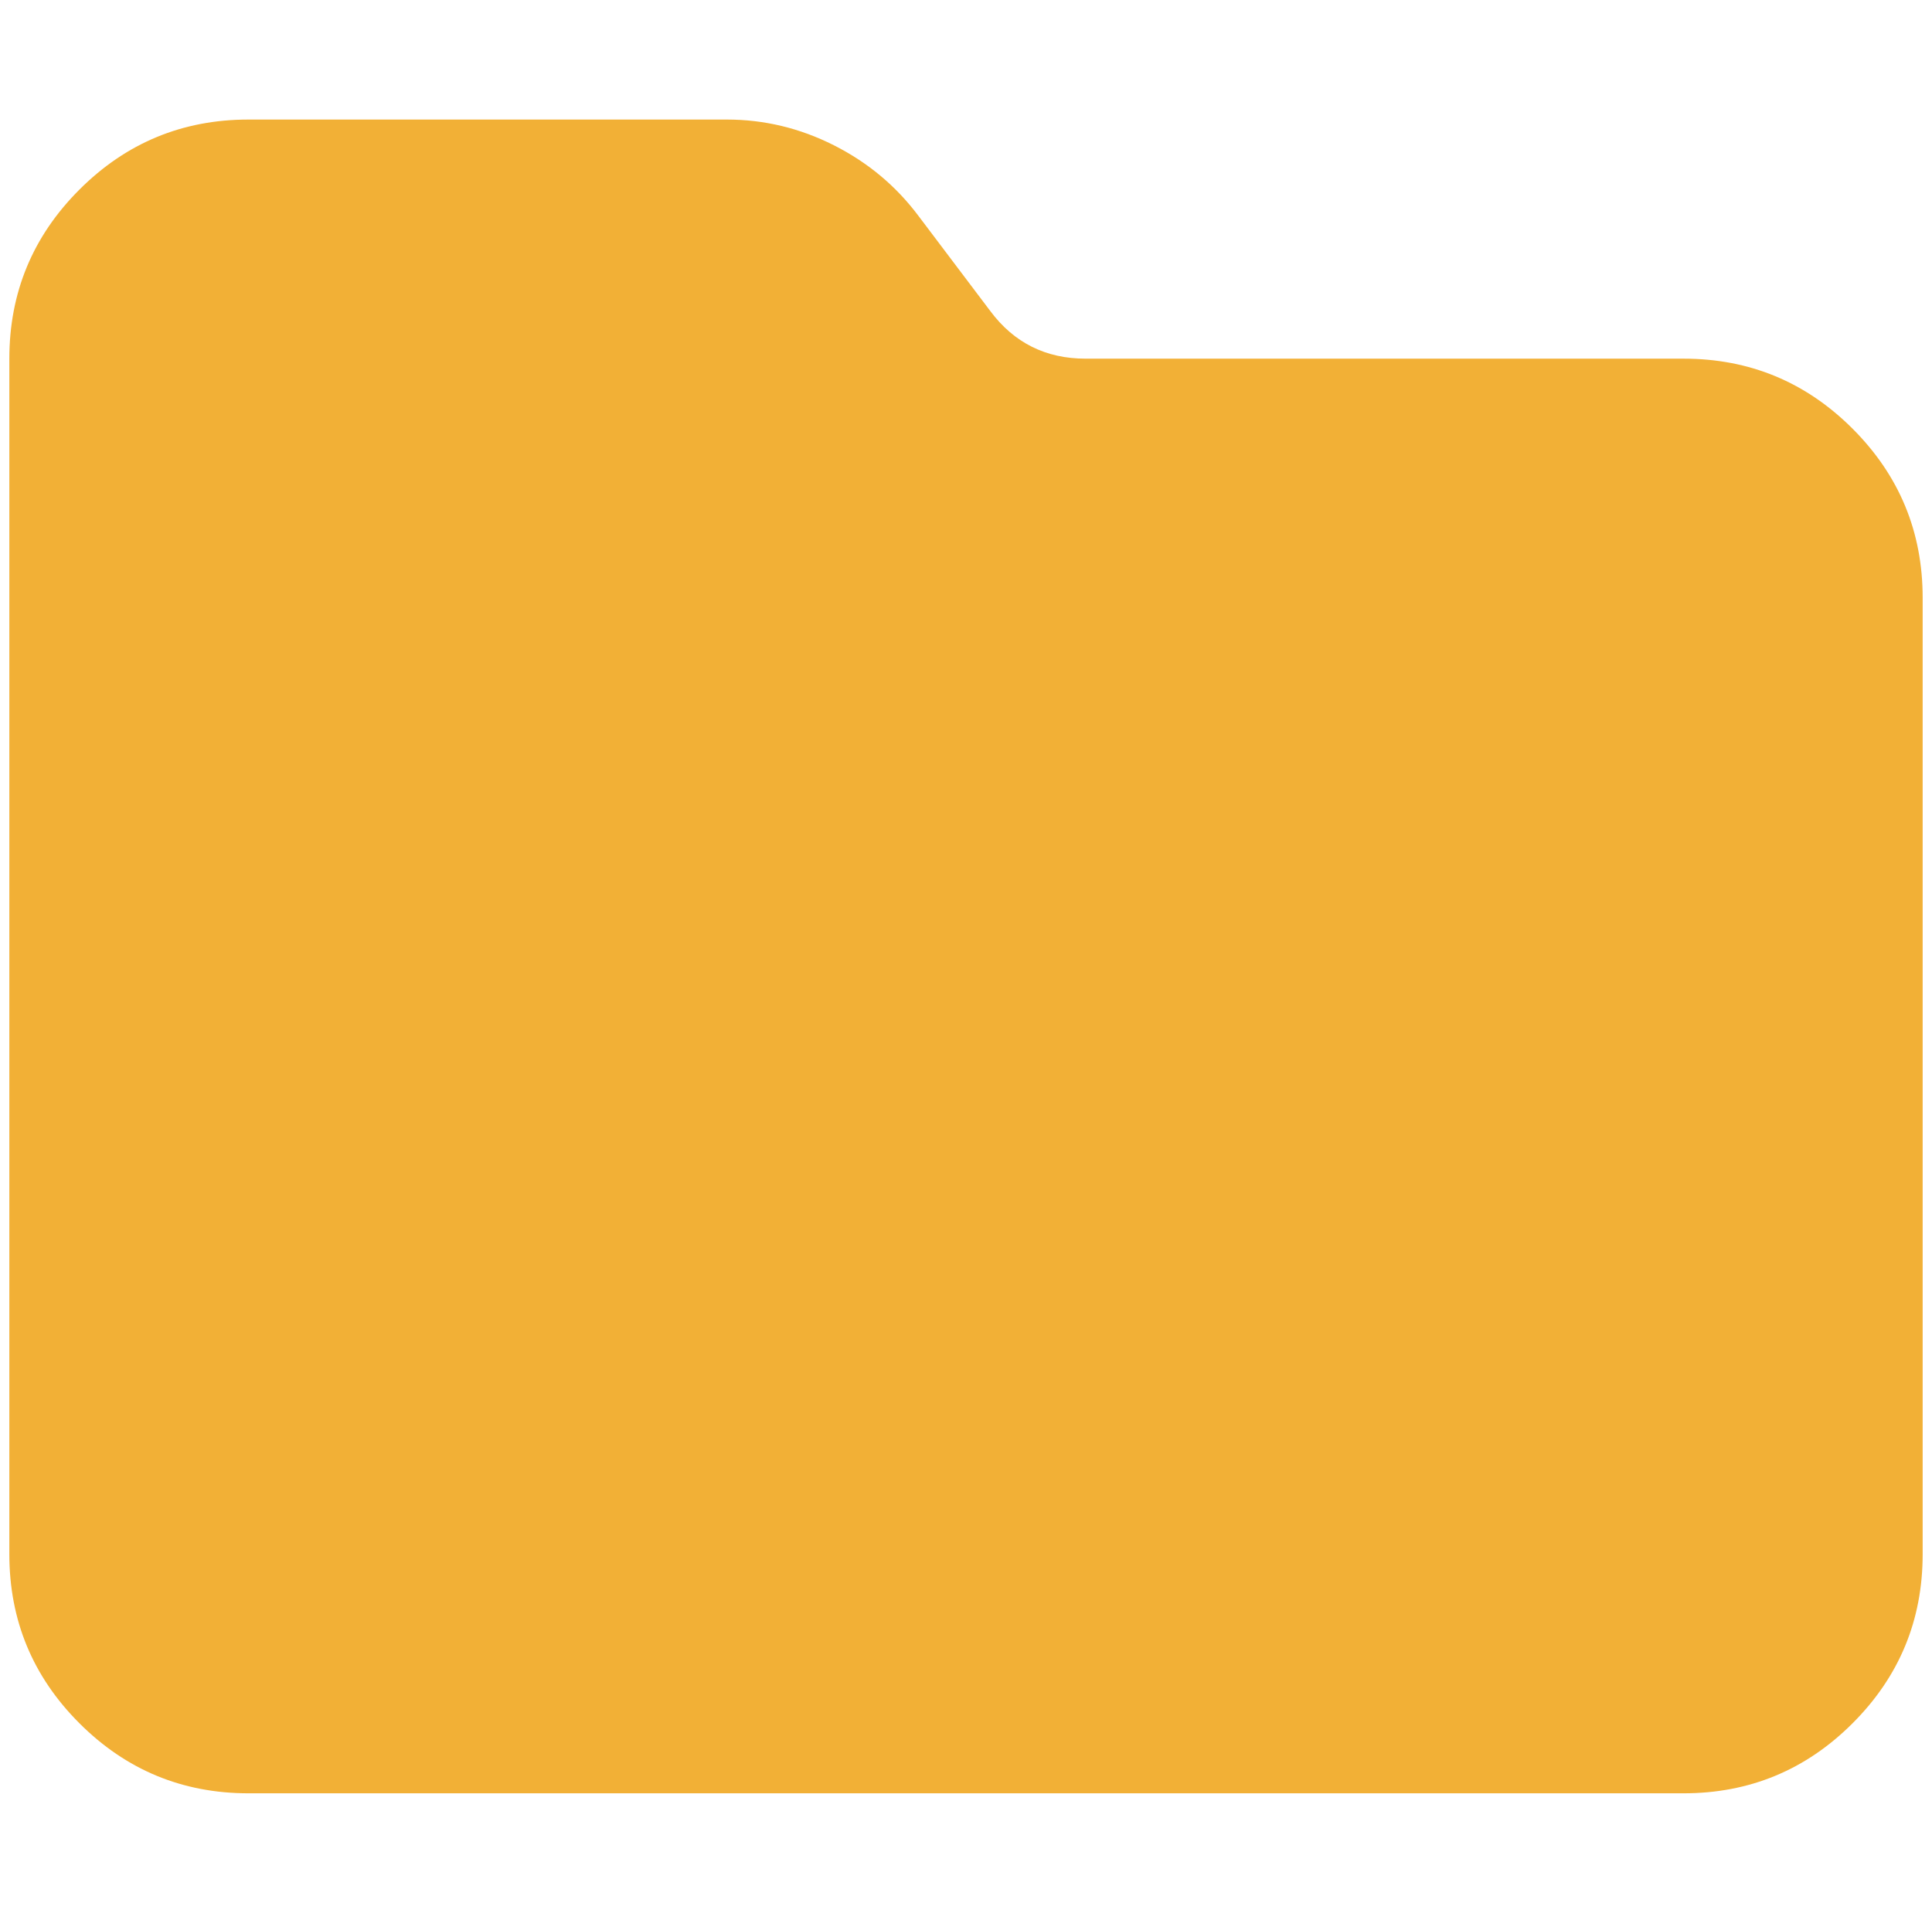
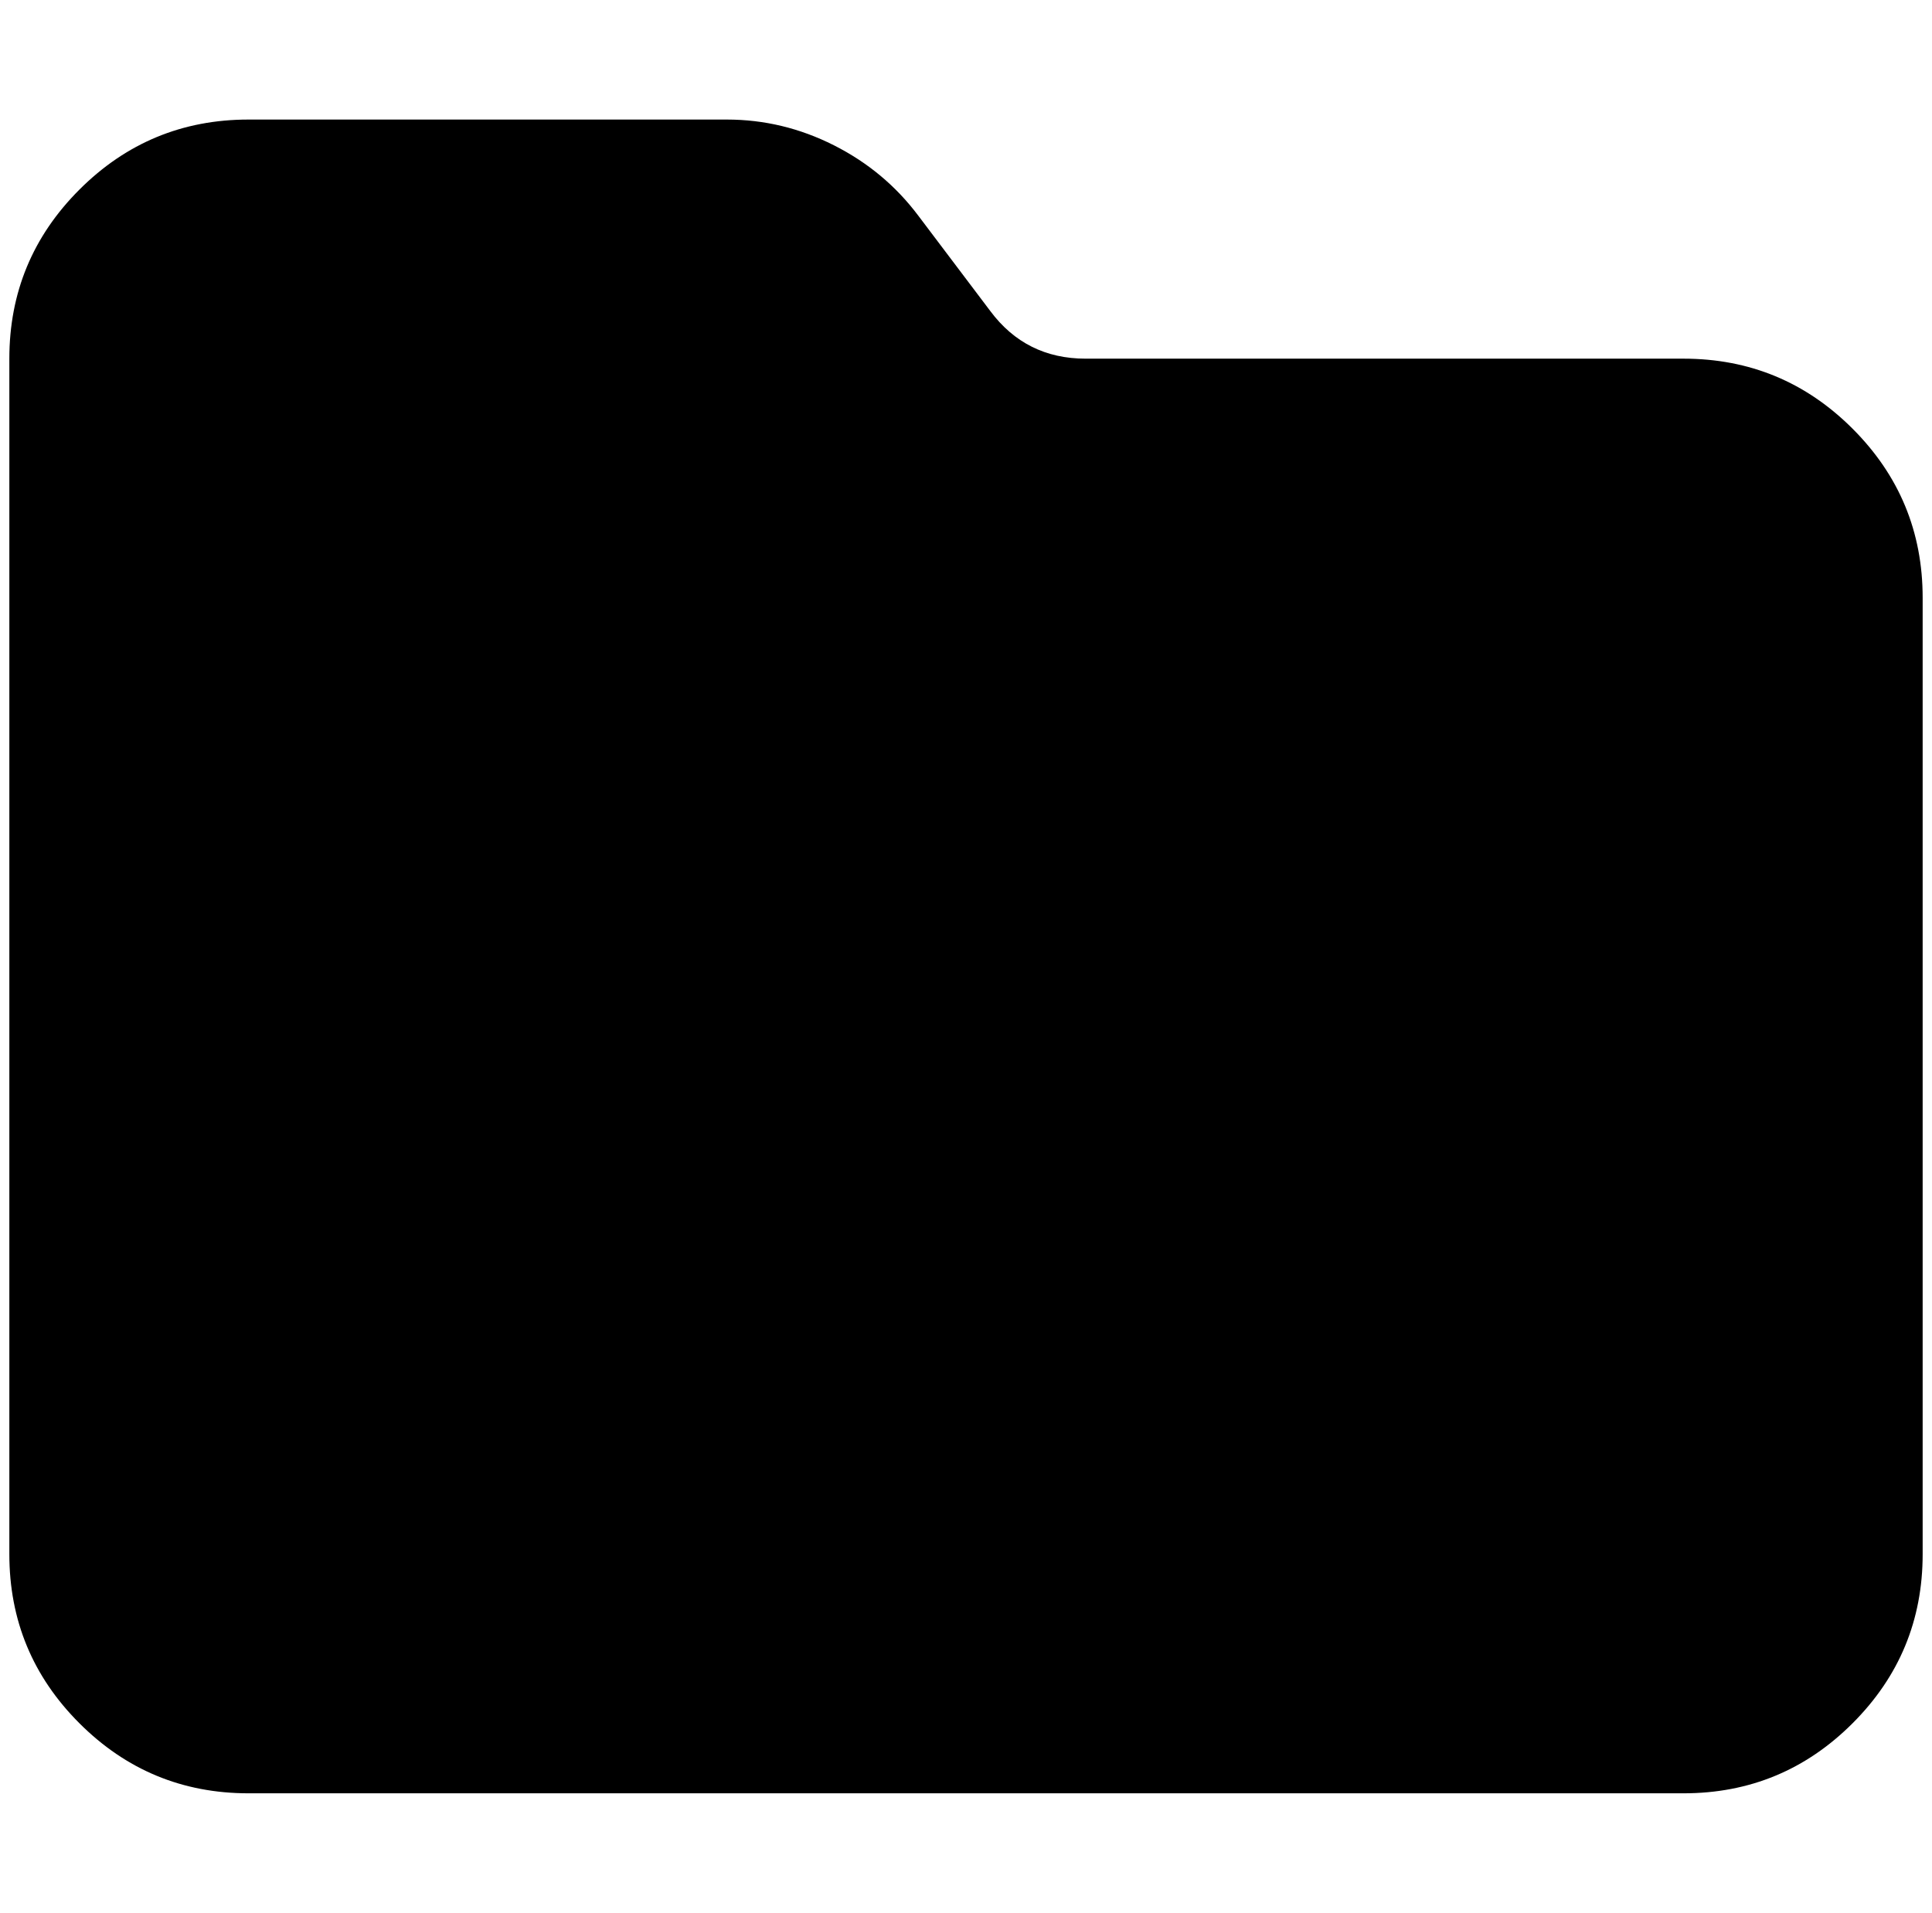
<svg xmlns="http://www.w3.org/2000/svg" version="1.1" viewBox="-10 0 2068 2048">
  <g transform="matrix(1 0 0 -1 0 1638)">
-     <path fill="#f2b036" d="M256 -282q-106 0 -181 75t-75 181v1280q0 106 75 181t181 75h512q60 0 114.5 -27.5t90.5 -75.5l77 -102q38 -51 102 -51h640q106 0 181 -75t75 -181v-1024q0 -106 -75 -181t-181 -75h-1536z" />
+     <path fill="000000" d="M256 -282q-106 0 -181 75t-75 181v1280q0 106 75 181t181 75h512q60 0 114.5 -27.5t90.5 -75.5l77 -102q38 -51 102 -51h640q106 0 181 -75t75 -181v-1024q0 -106 -75 -181t-181 -75h-1536z" />
  </g>
</svg>
